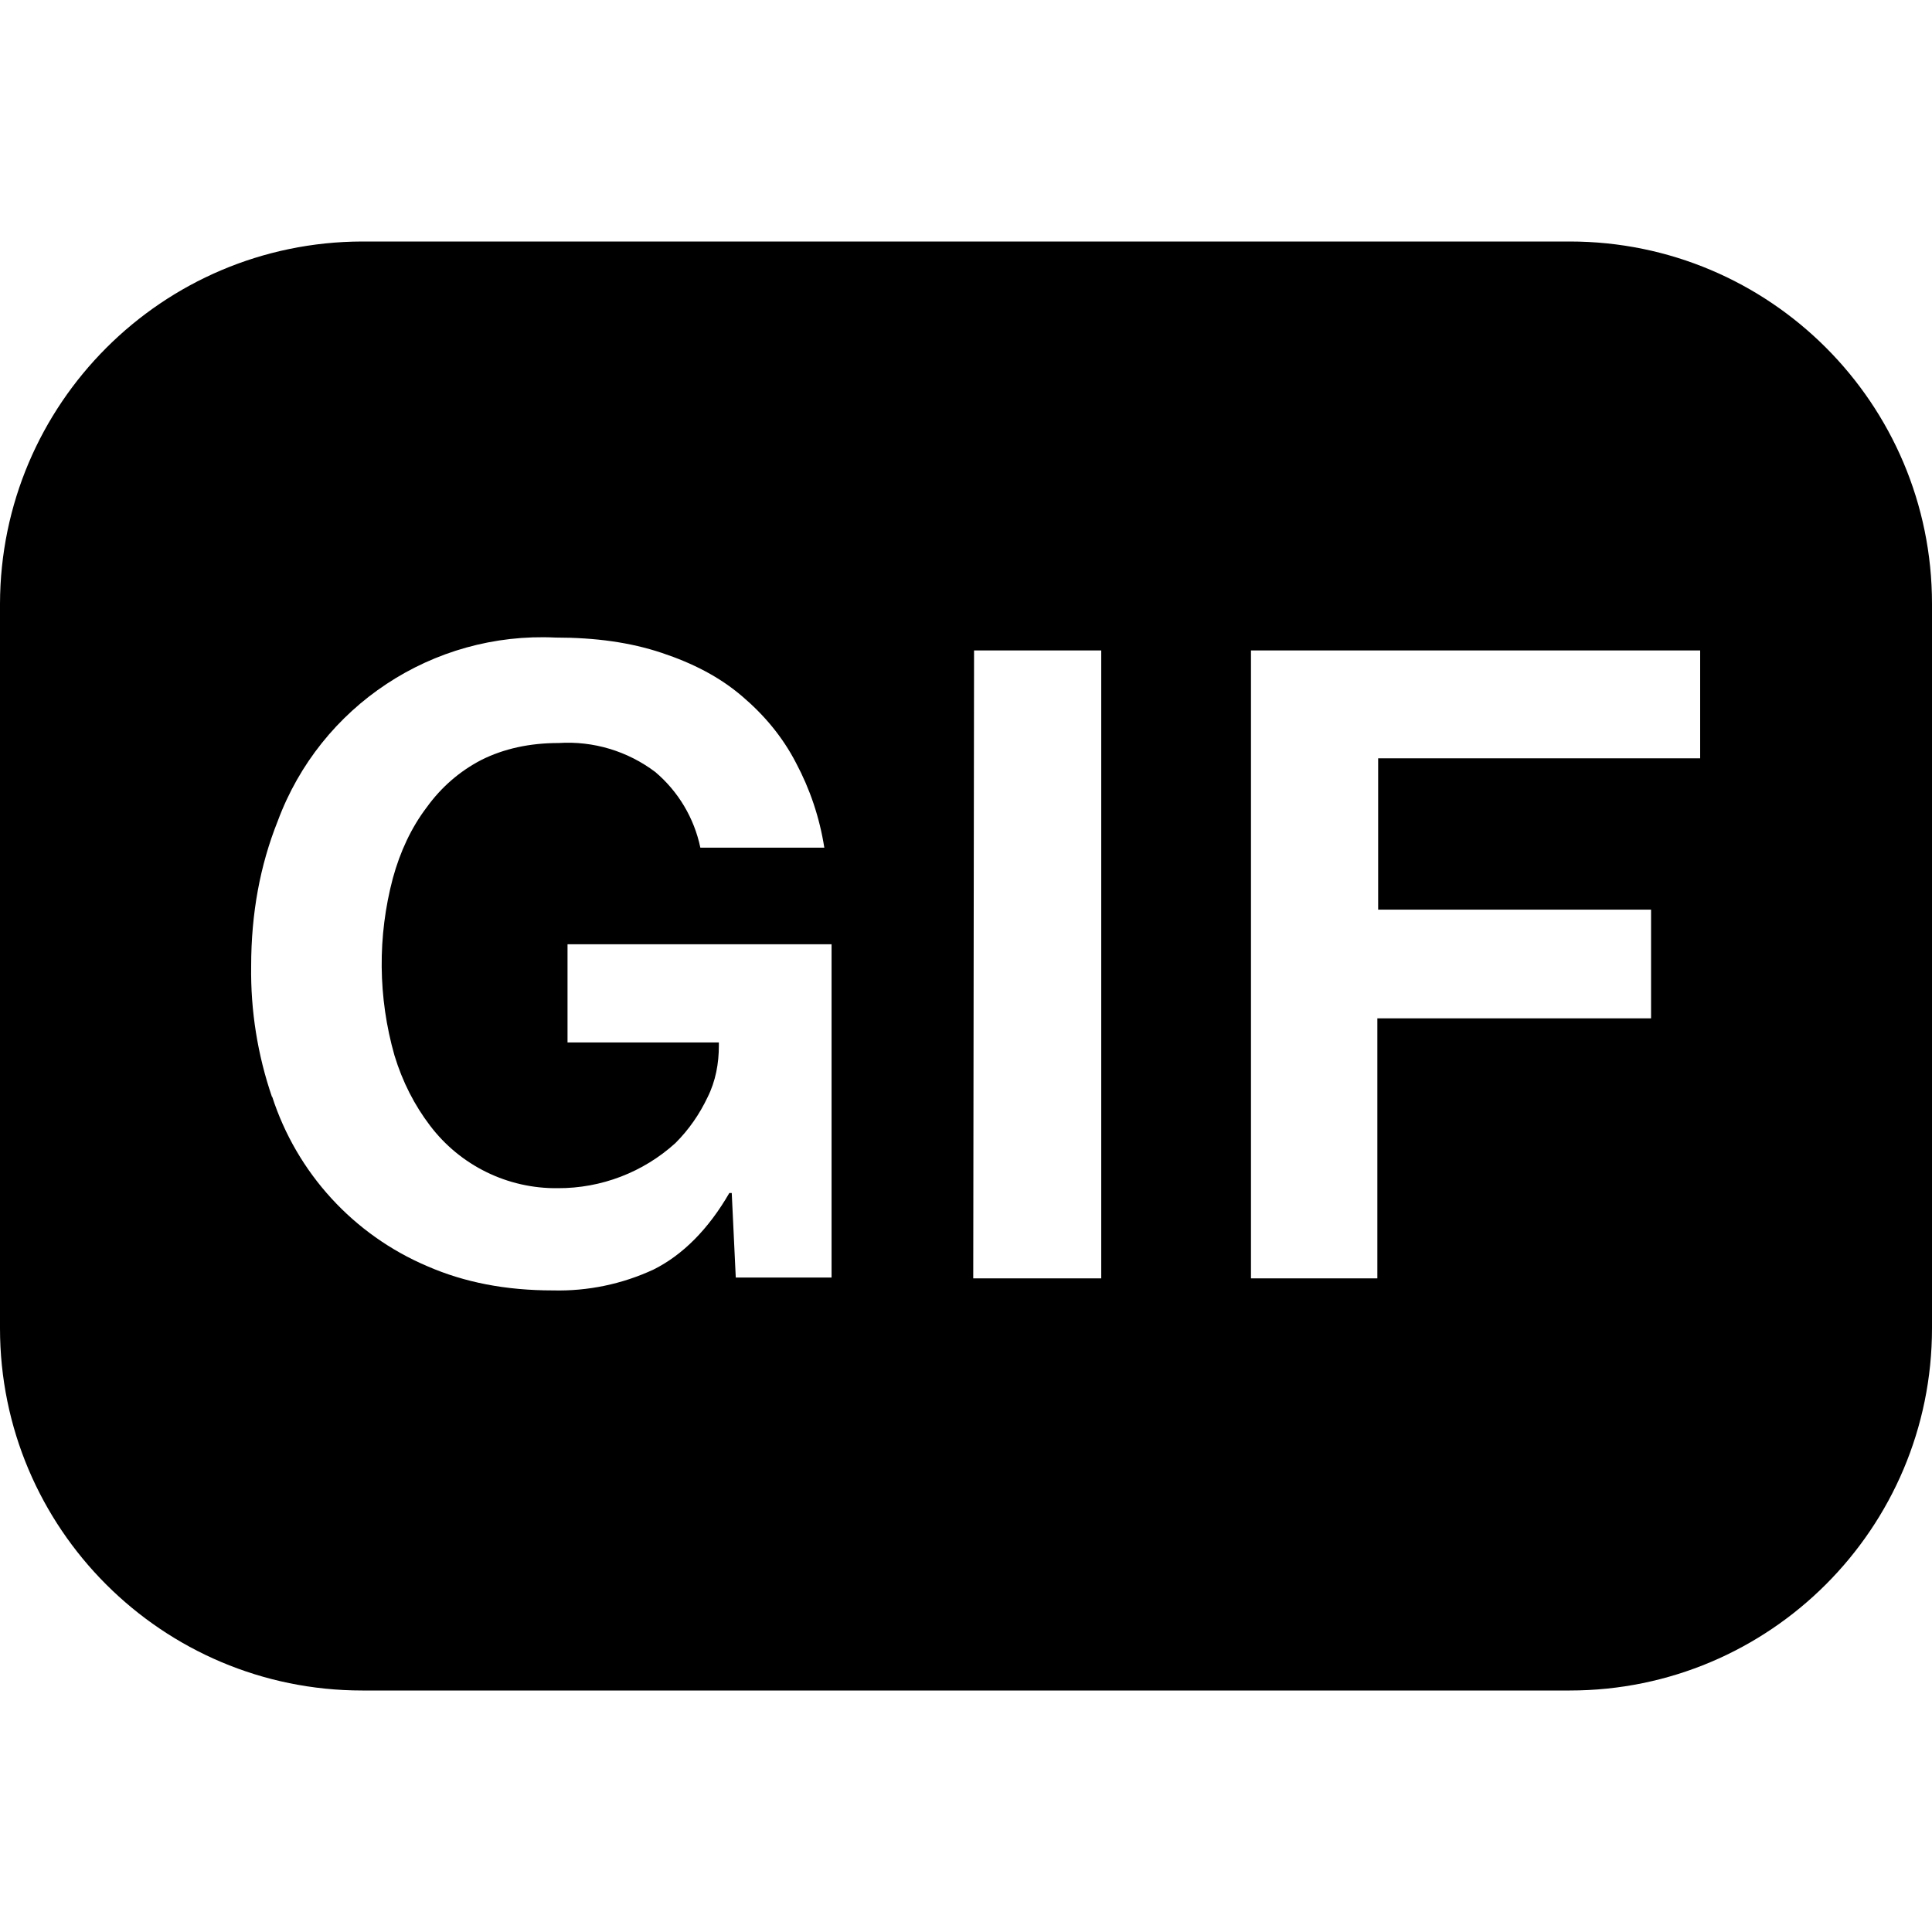
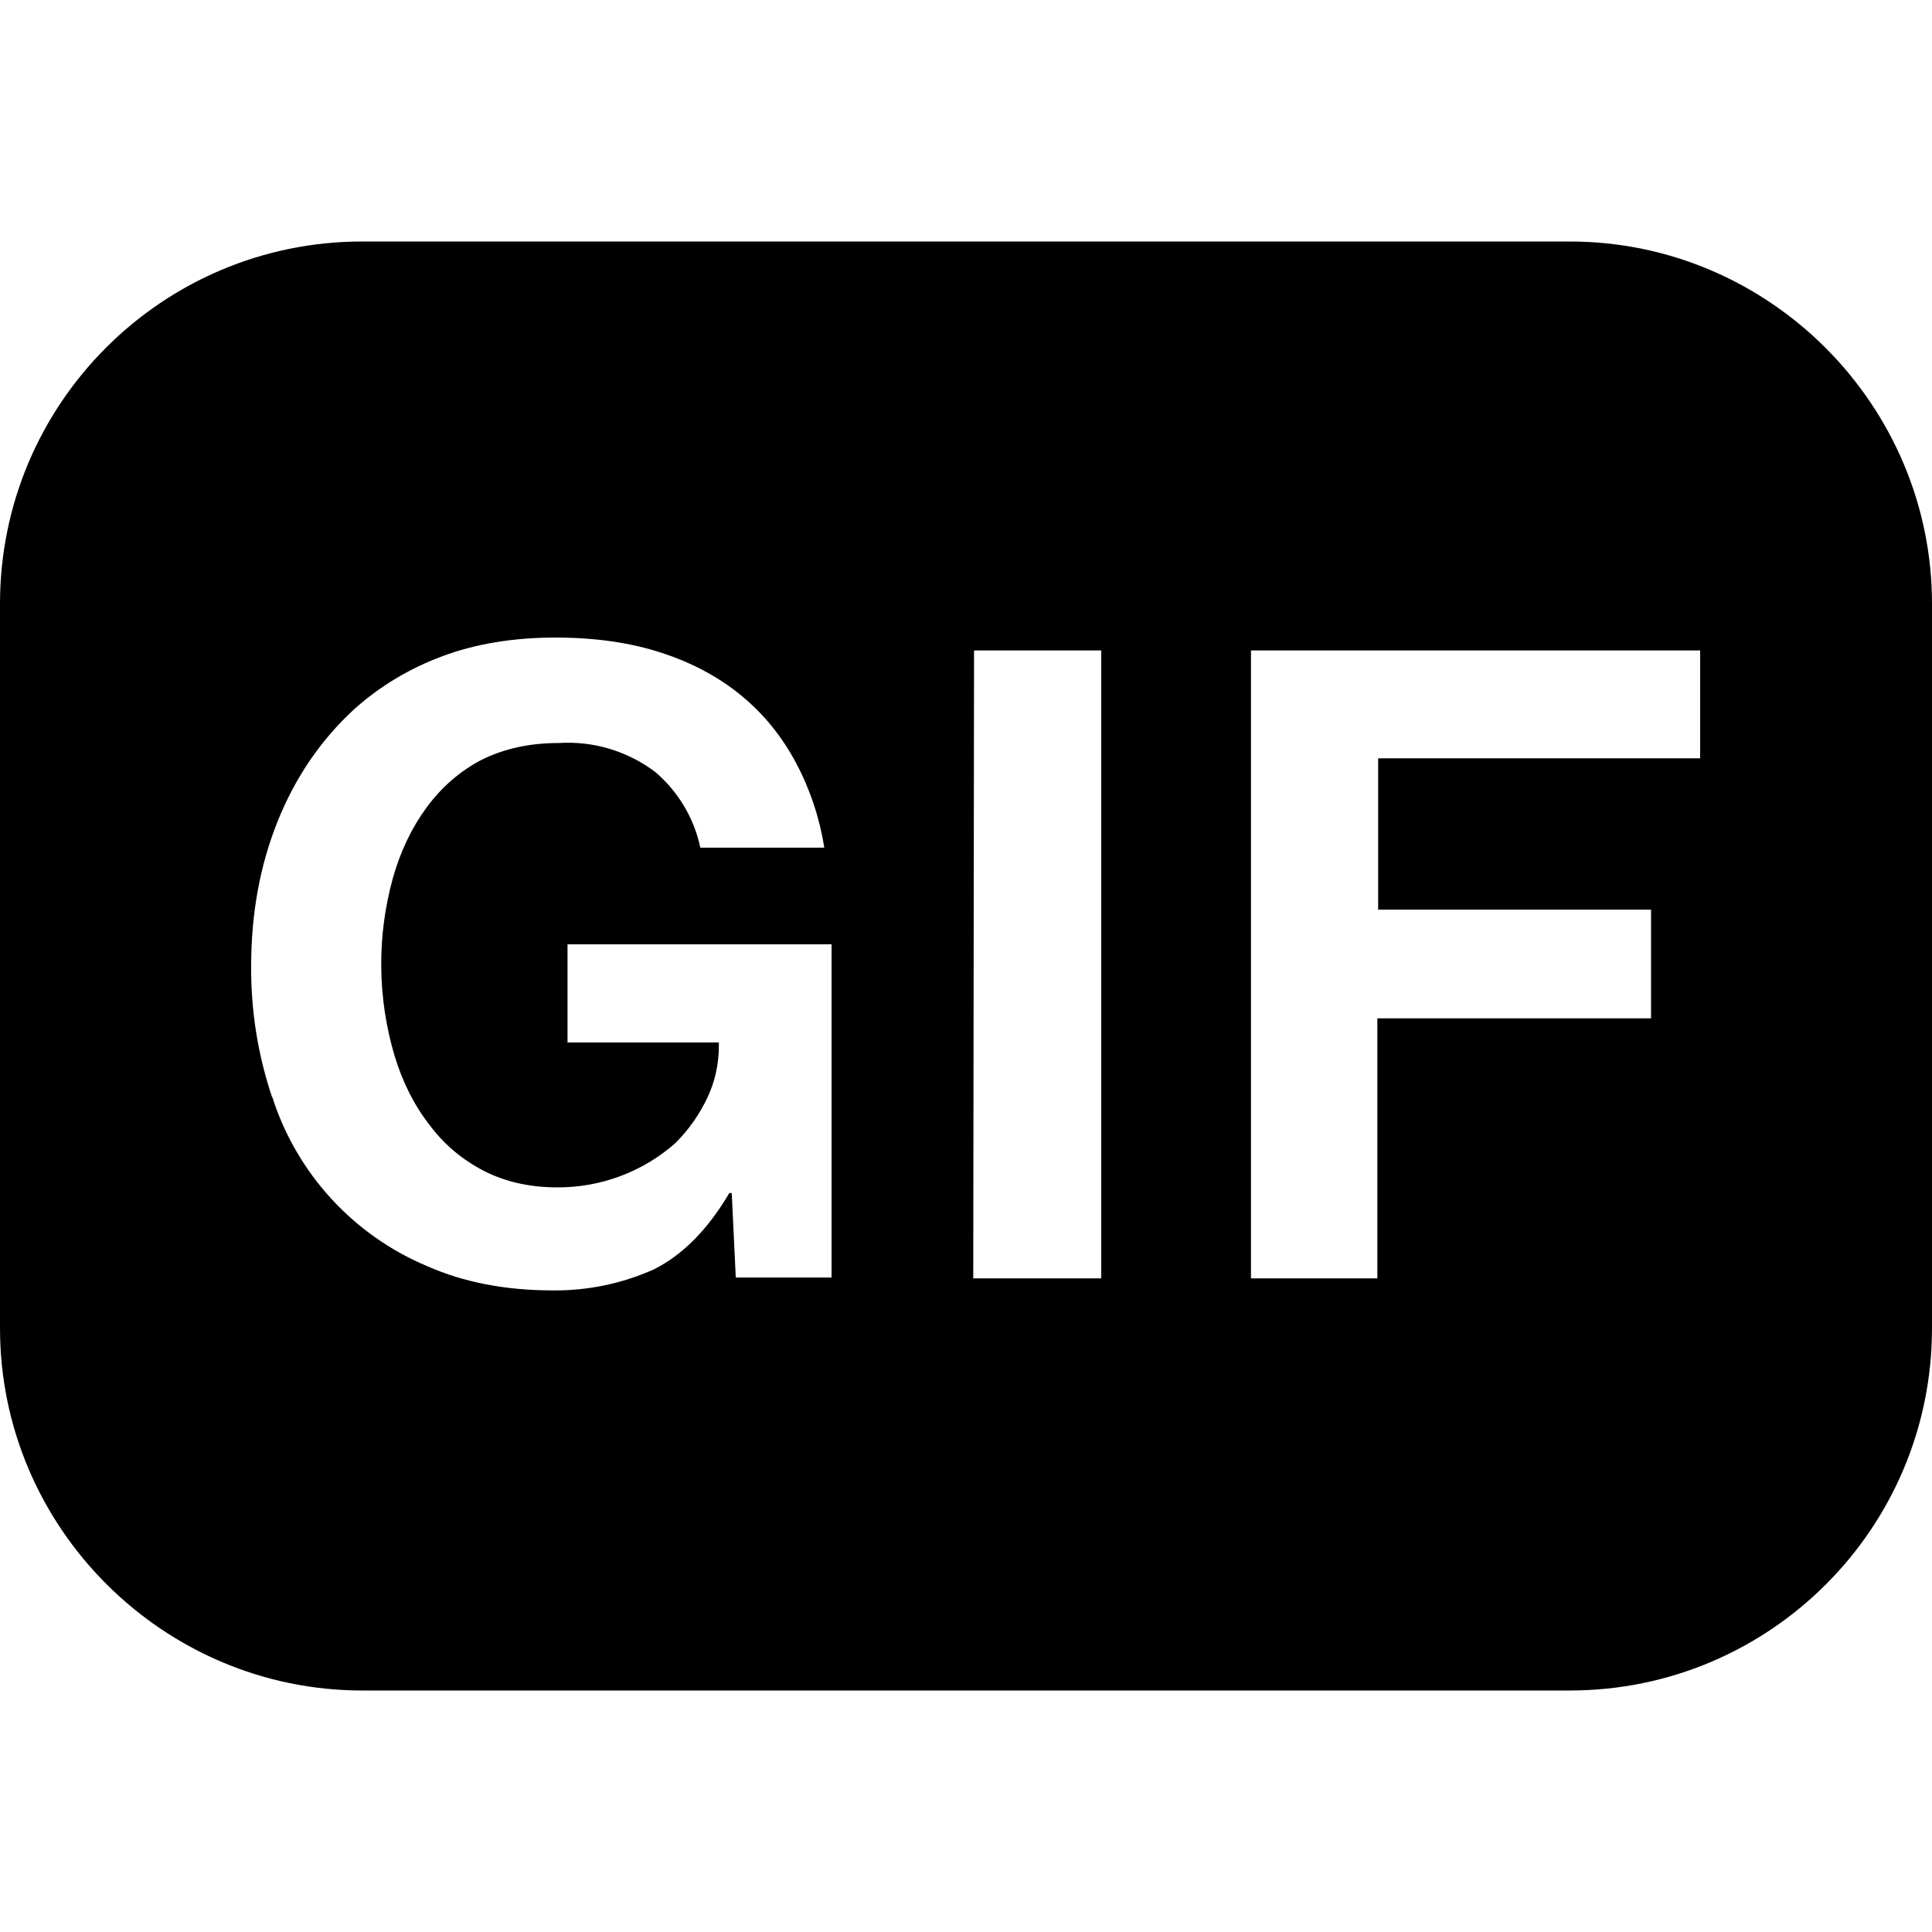
- <svg xmlns="http://www.w3.org/2000/svg" height="24" width="24">
-   <path d="M19.5 3h-15A4.51 4.51 0 000 7.5v9A4.5 4.5 0 004.5 21h15a4.5 4.5 0 004.5-4.5v-9A4.5 4.5 0 0019.5 3zm-7.4 5.08h1.58v7.8h-1.59zm9.02 0v1.34h-4v1.88h3.39v1.35h-3.4v3.23h-1.57v-7.8zM3.38 13.63A4.8 4.8 0 013.12 12c0-.65.11-1.25.33-1.8A3.5 3.5 0 016.9 7.92c.5 0 .93.06 1.32.19s.72.3 1 .54c.27.23.5.5.67.83.17.32.29.67.35 1.05H8.7a1.68 1.68 0 00-.56-.94 1.8 1.8 0 00-1.2-.36c-.36 0-.68.07-.96.21-.27.14-.5.34-.68.59-.19.25-.33.55-.42.88a4.15 4.15 0 00.02 2.2c.1.33.25.62.44.87a1.96 1.96 0 001.59.78 2.16 2.16 0 001.46-.56c.17-.17.3-.36.4-.57.1-.2.14-.42.14-.64v-.04H7.05v-1.22h3.28v4.14H9.14l-.05-1.05h-.03c-.26.45-.58.77-.94.95a2.8 2.8 0 01-1.25.26c-.59 0-1.1-.1-1.56-.3a3.44 3.44 0 01-1.93-2.11z" />
+ <svg xmlns="http://www.w3.org/2000/svg" width="24" height="24">
+   <path d="M19.5 3h-15A4.5 4.5 0 0 0 0 7.5v9C0 18.98 2.03 21 4.5 21h15a4.5 4.5 0 0 0 4.5-4.5v-9C24 5.03 21.98 3 19.5 3m-7.4 5.08h1.58v7.8h-1.59zm9.02 0v1.34h-4v1.88h3.39v1.35h-3.4v3.23h-1.57v-7.8zM3.38 13.63A5 5 0 0 1 3.12 12q0-.98.33-1.8t.95-1.39q.48-.43 1.1-.66t1.4-.23q.74 0 1.32.19t1 .54q.41.34.67.83t.35 1.05H8.7a1.7 1.7 0 0 0-.56-.94 1.8 1.8 0 0 0-1.2-.36q-.54 0-.96.21-.4.21-.68.59t-.42.88a4 4 0 0 0 .02 2.2q.15.5.44.87.27.36.68.57.4.2.9.2a2.2 2.2 0 0 0 1.47-.55q.25-.25.4-.57.14-.3.14-.64v-.04H7.05v-1.22h3.28v4.14H9.14l-.05-1.05h-.03q-.4.68-.94.95a3 3 0 0 1-1.25.26q-.88 0-1.56-.3a3.4 3.4 0 0 1-1.93-2.11" />
</svg>
